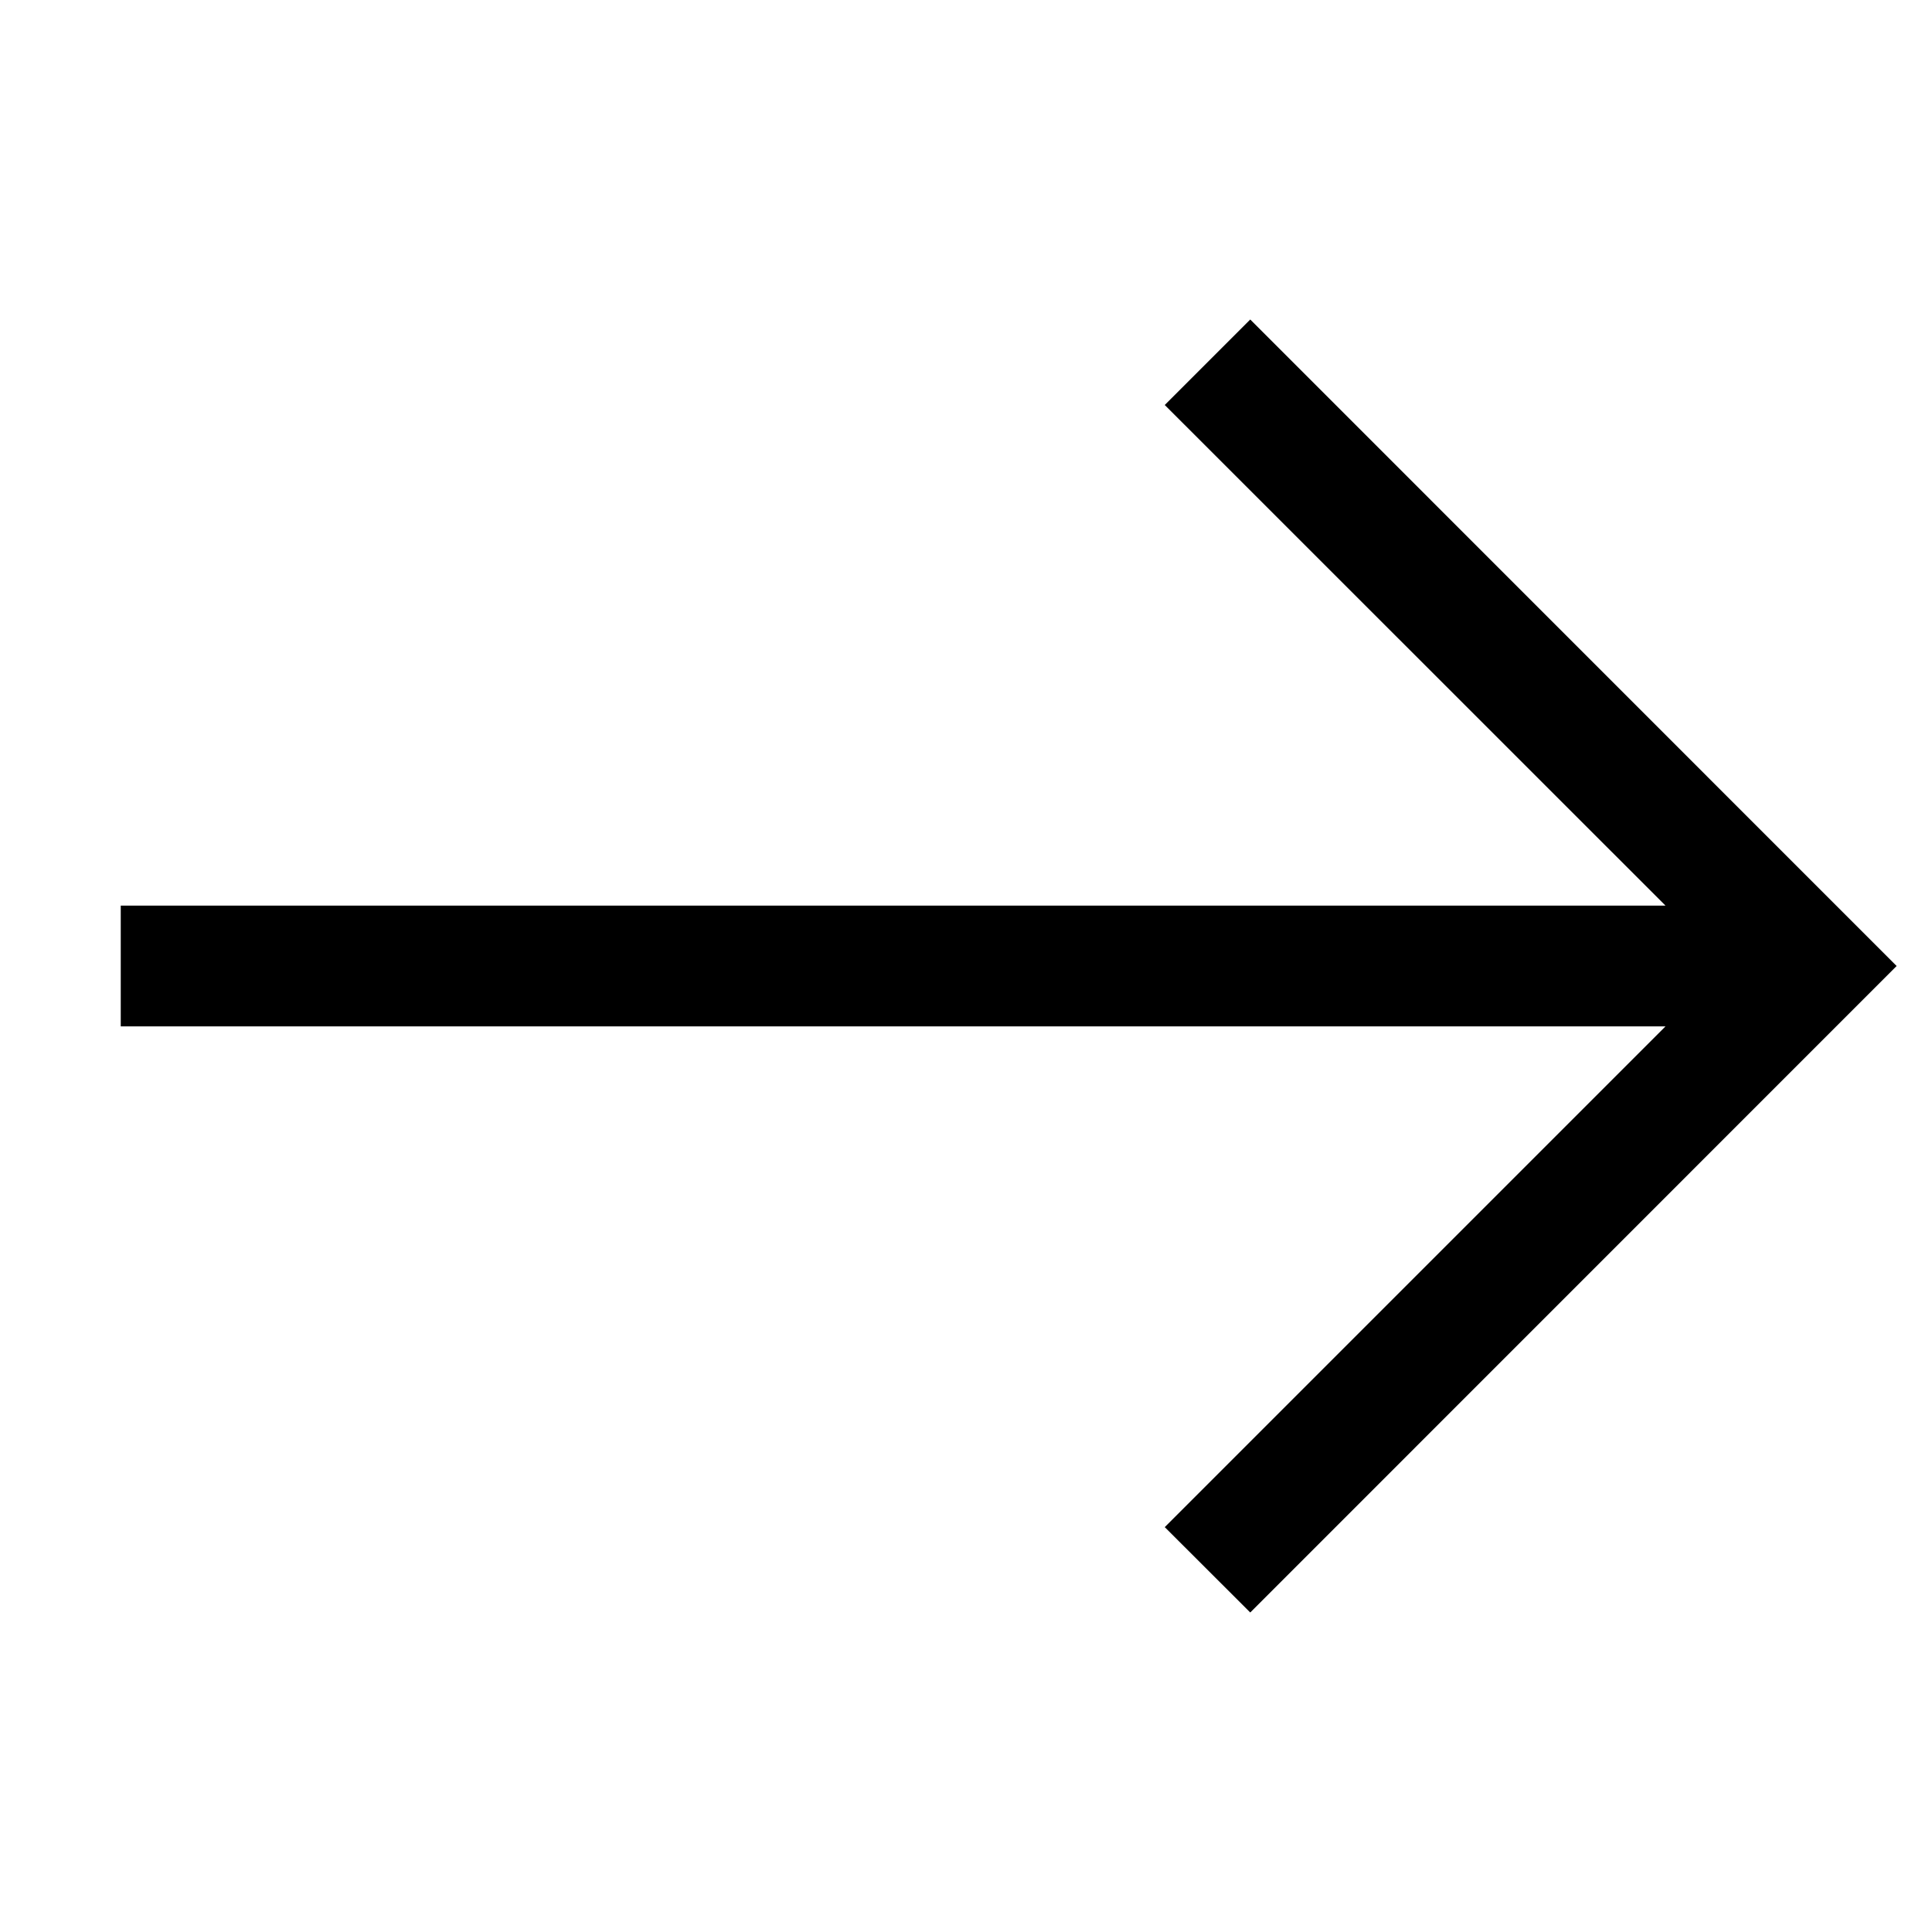
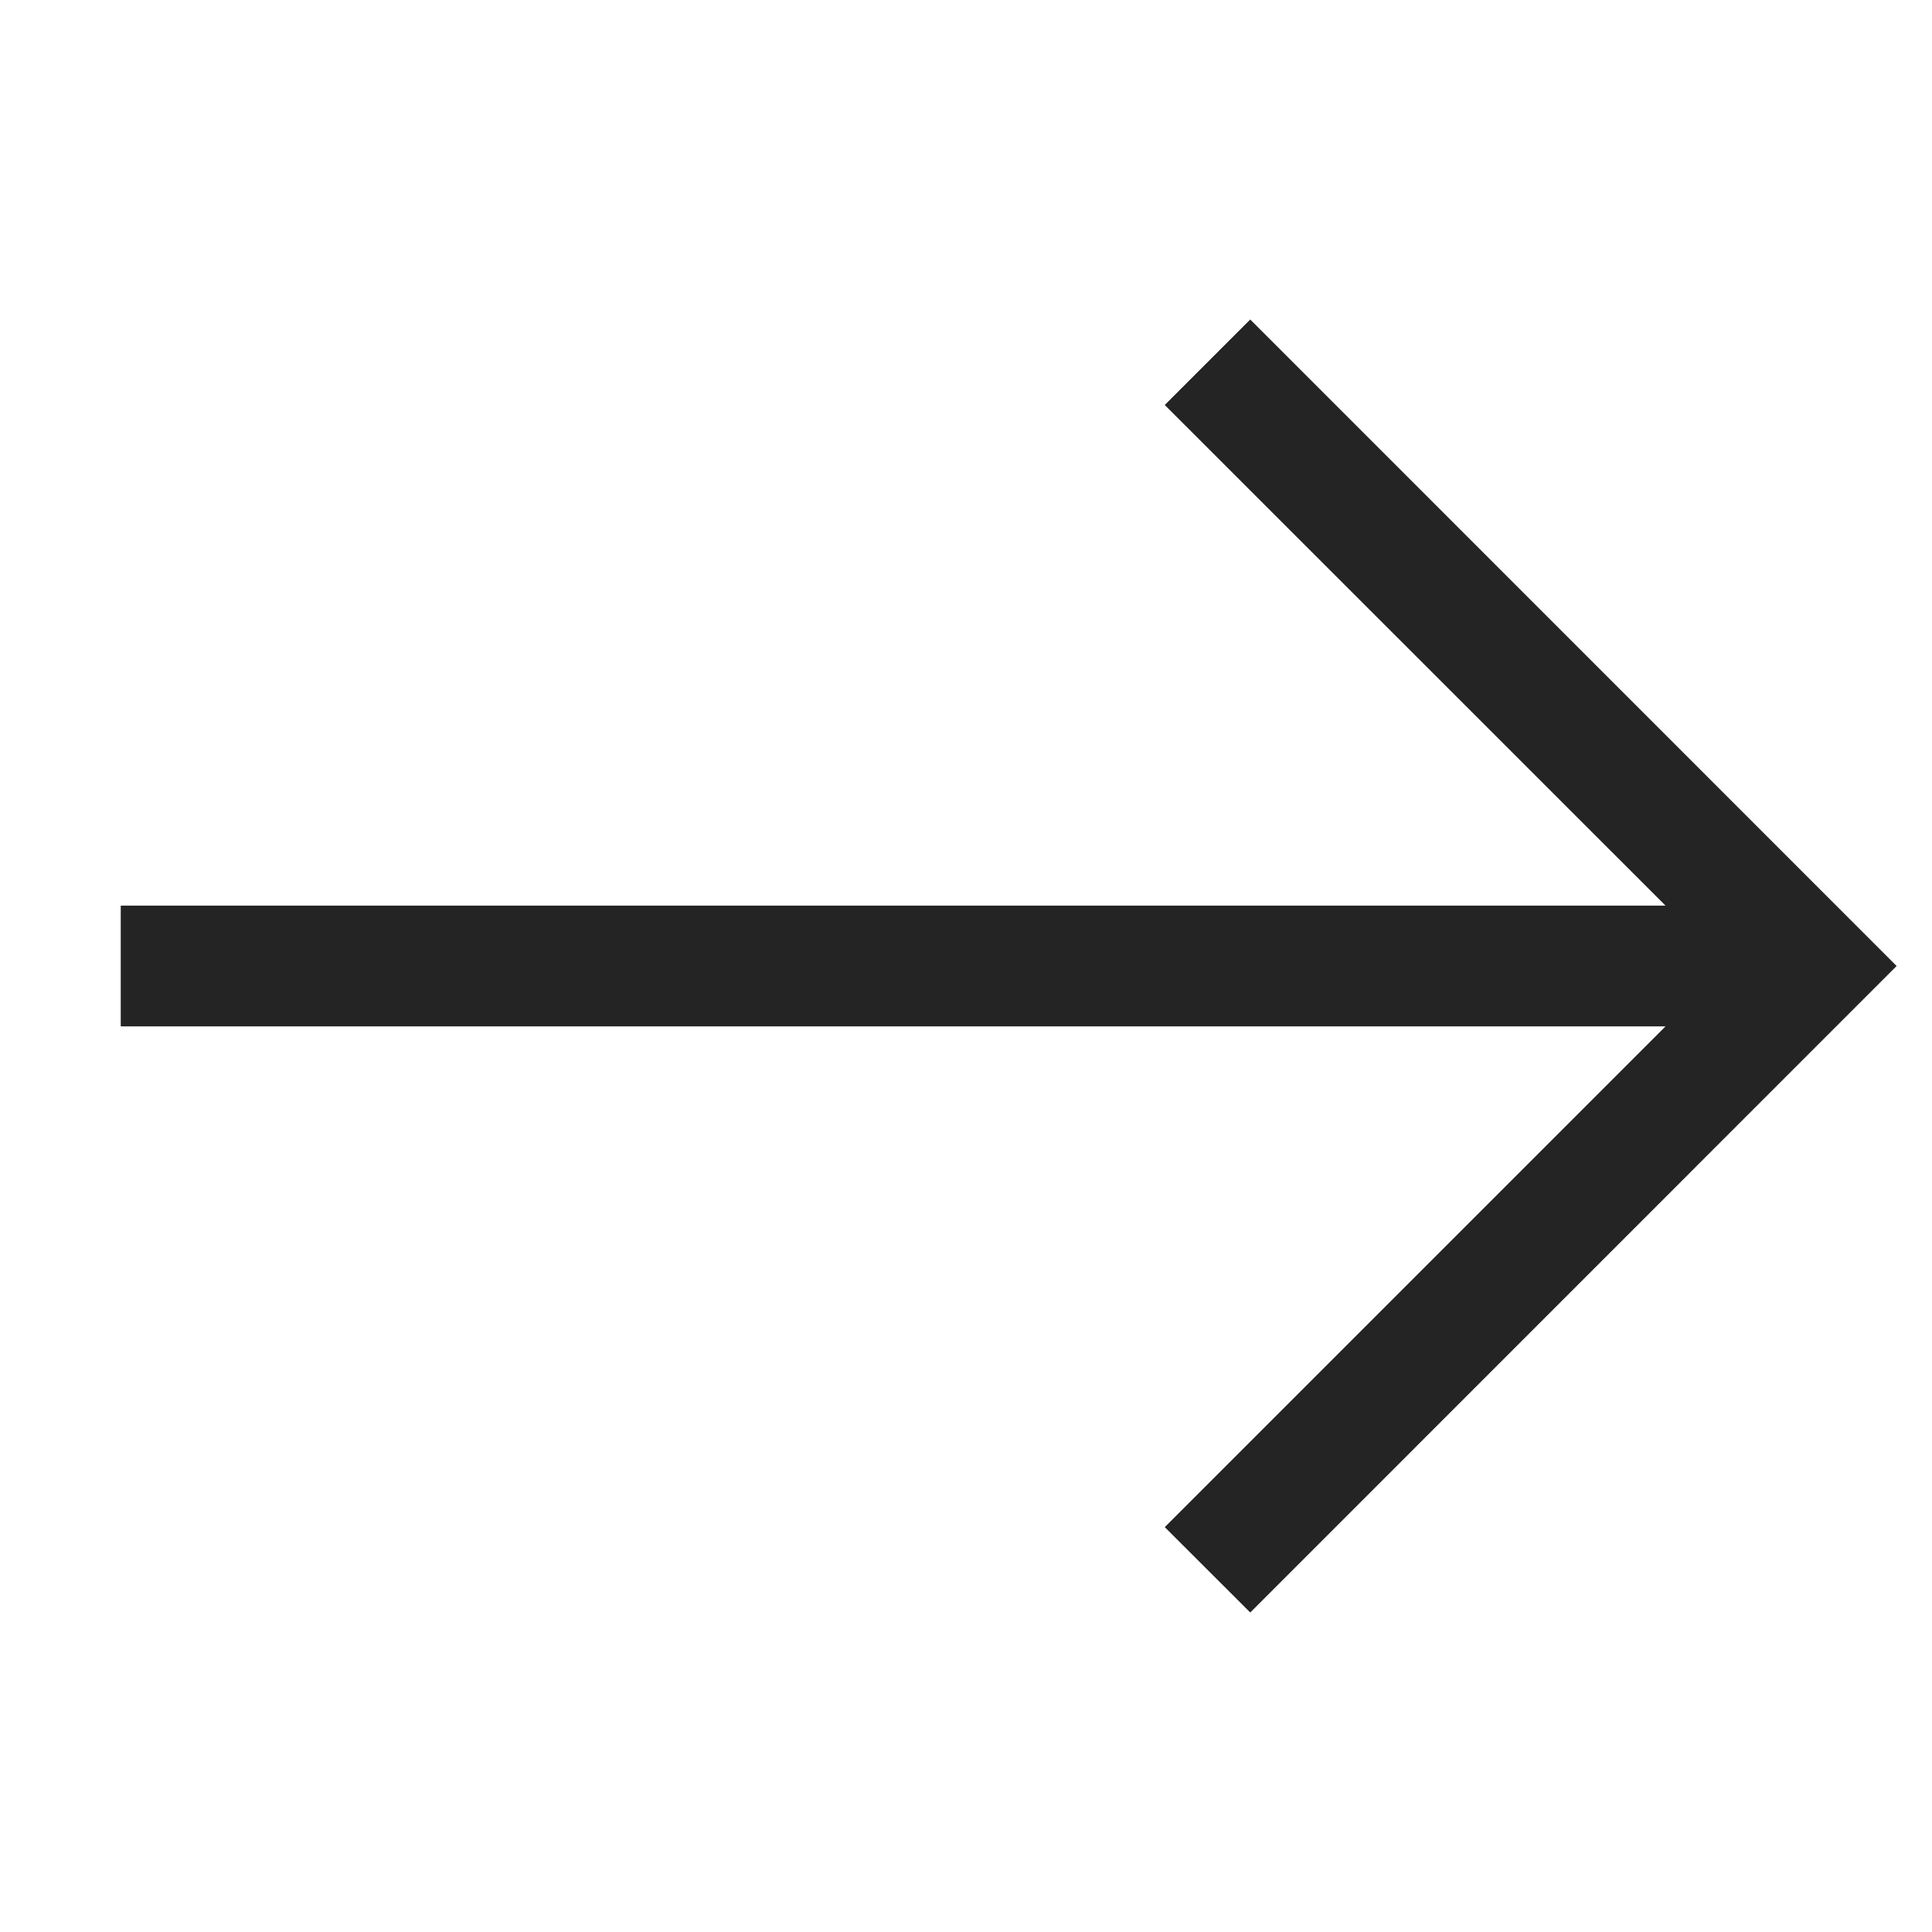
- <svg xmlns="http://www.w3.org/2000/svg" width="16" height="16" viewBox="0 0 16 16" class="euiIcon website-css-j9to7b-euiIcon-m" role="img" aria-label="to">
+ <svg xmlns="http://www.w3.org/2000/svg" width="16" height="16" viewBox="0 0 16 16" fill="#242424" role="img" aria-label="to">
  <path fill-rule="evenodd" d="m15.707 8-5.353 5.354-.708-.707L13.793 8.5H1v-1h12.793L9.646 3.354l.708-.708L15.707 8Z" clip-rule="evenodd" />
</svg>
